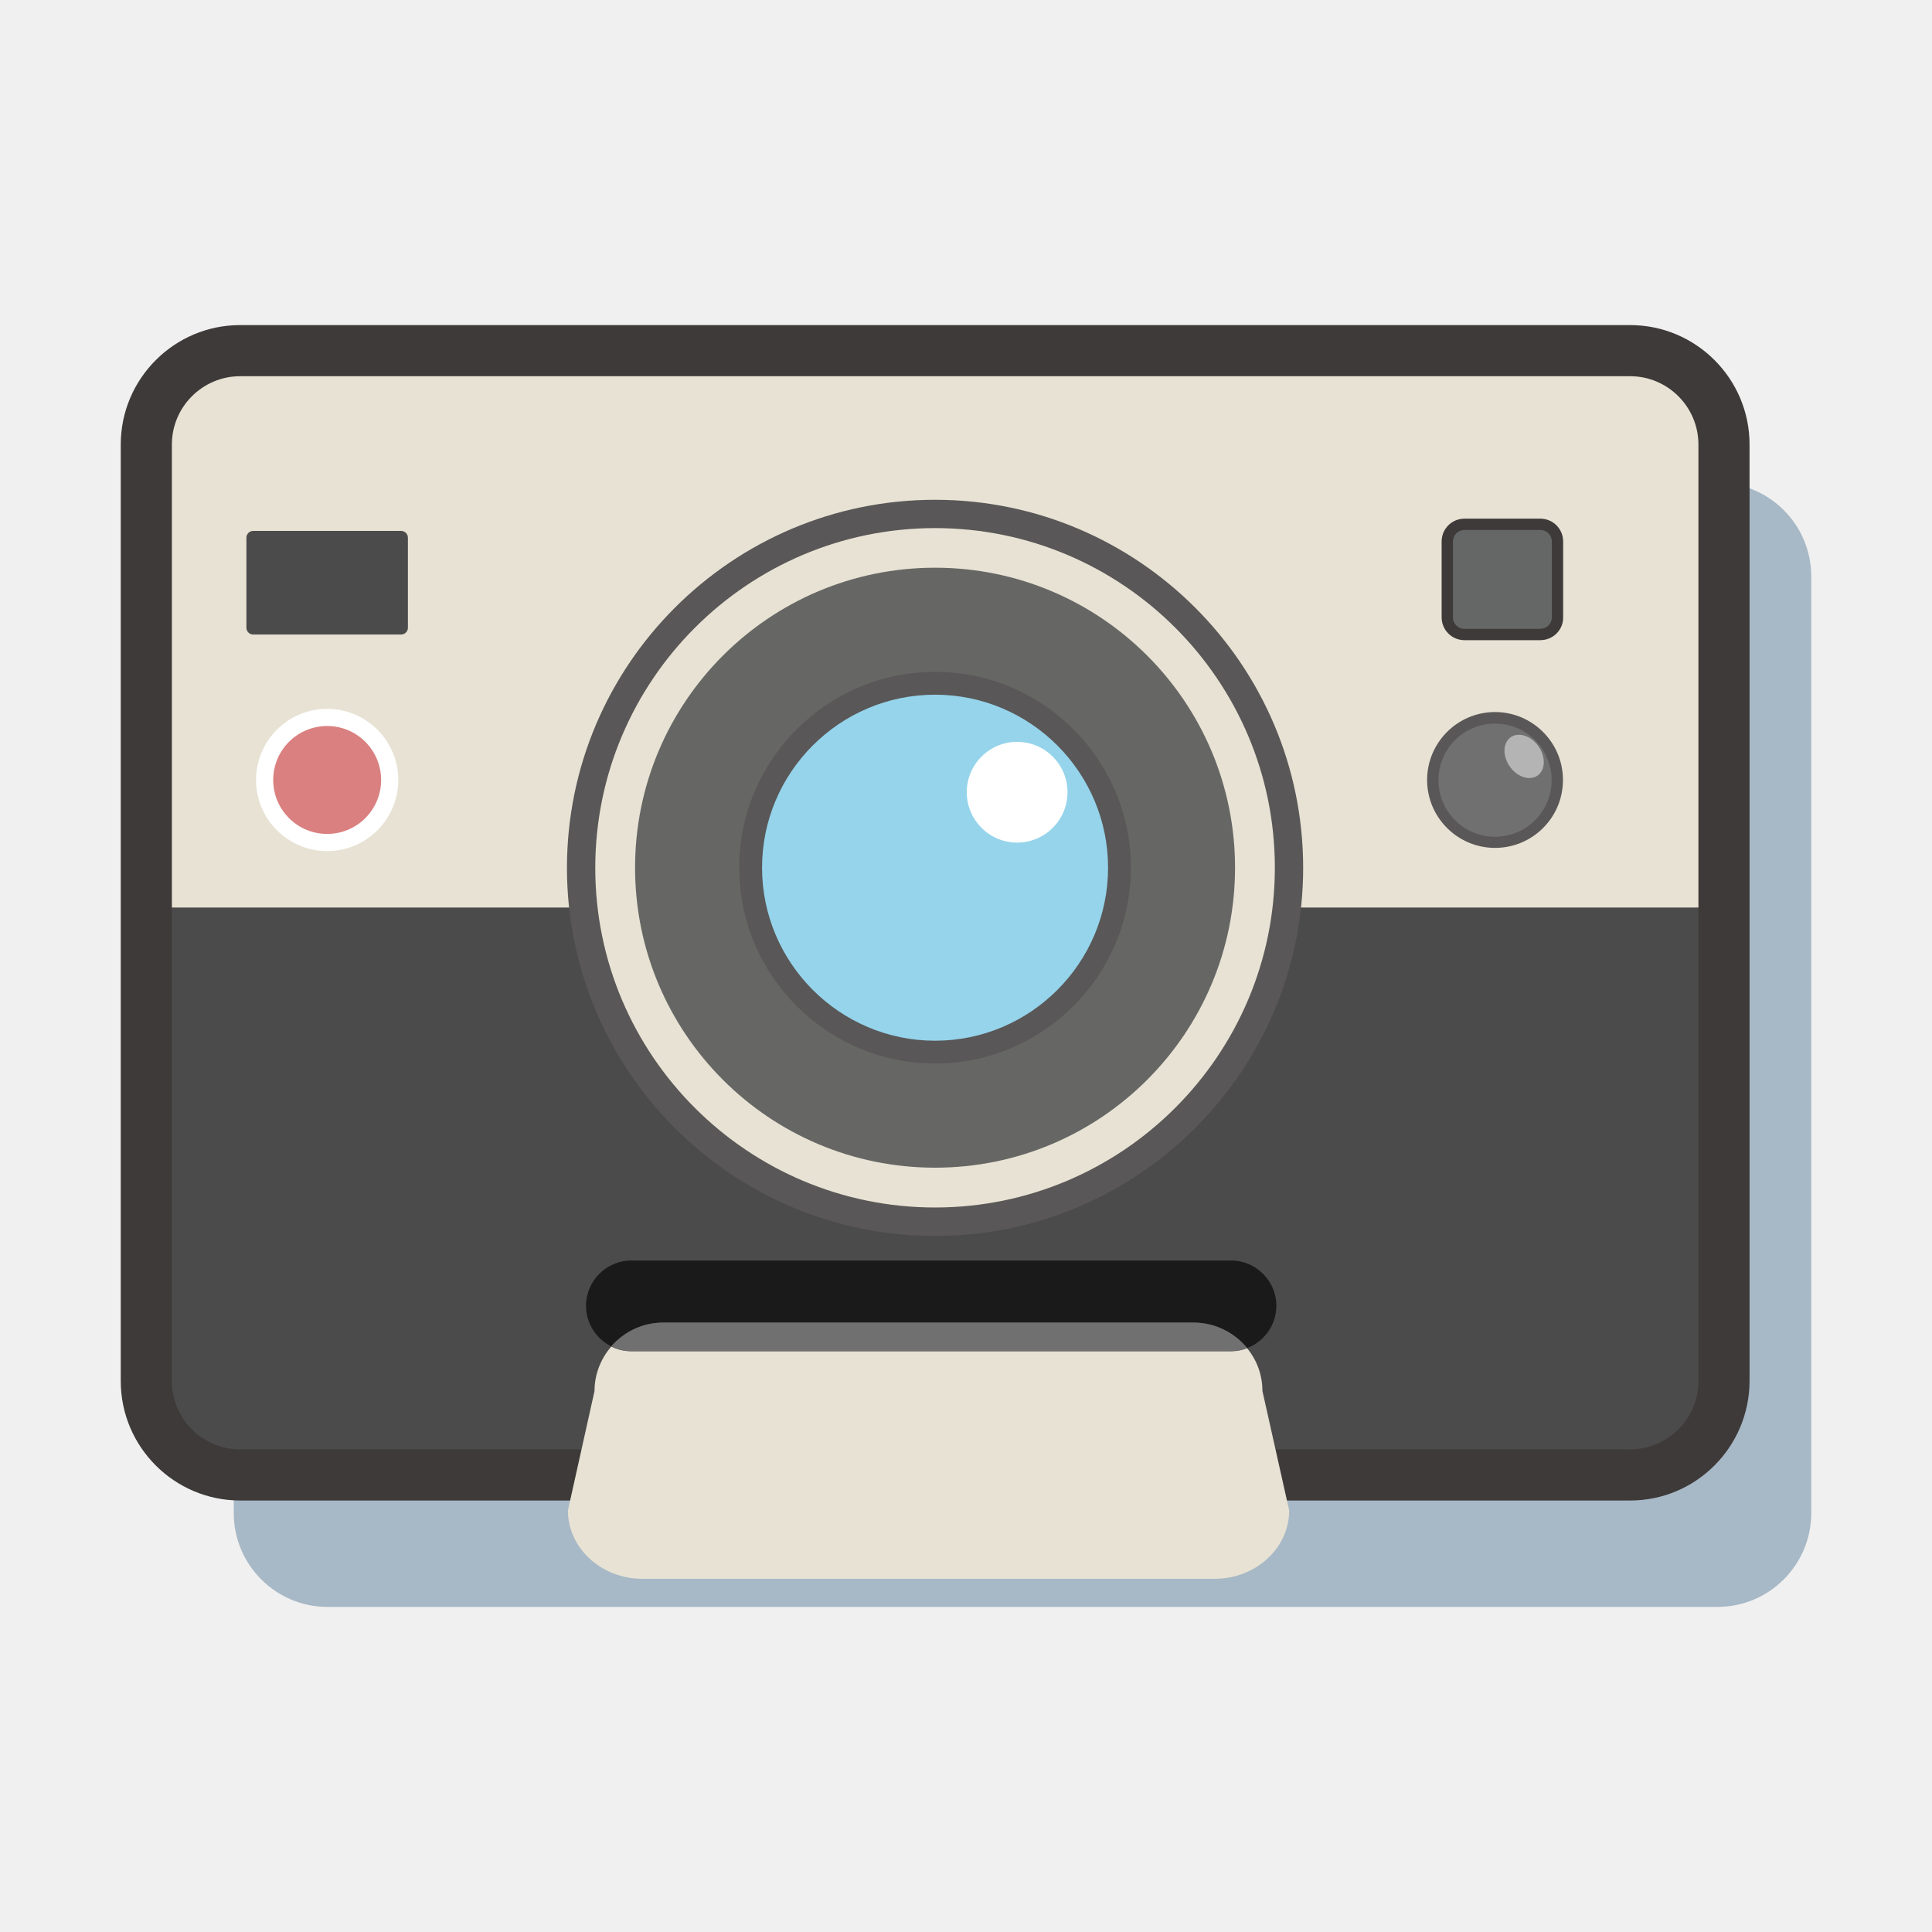
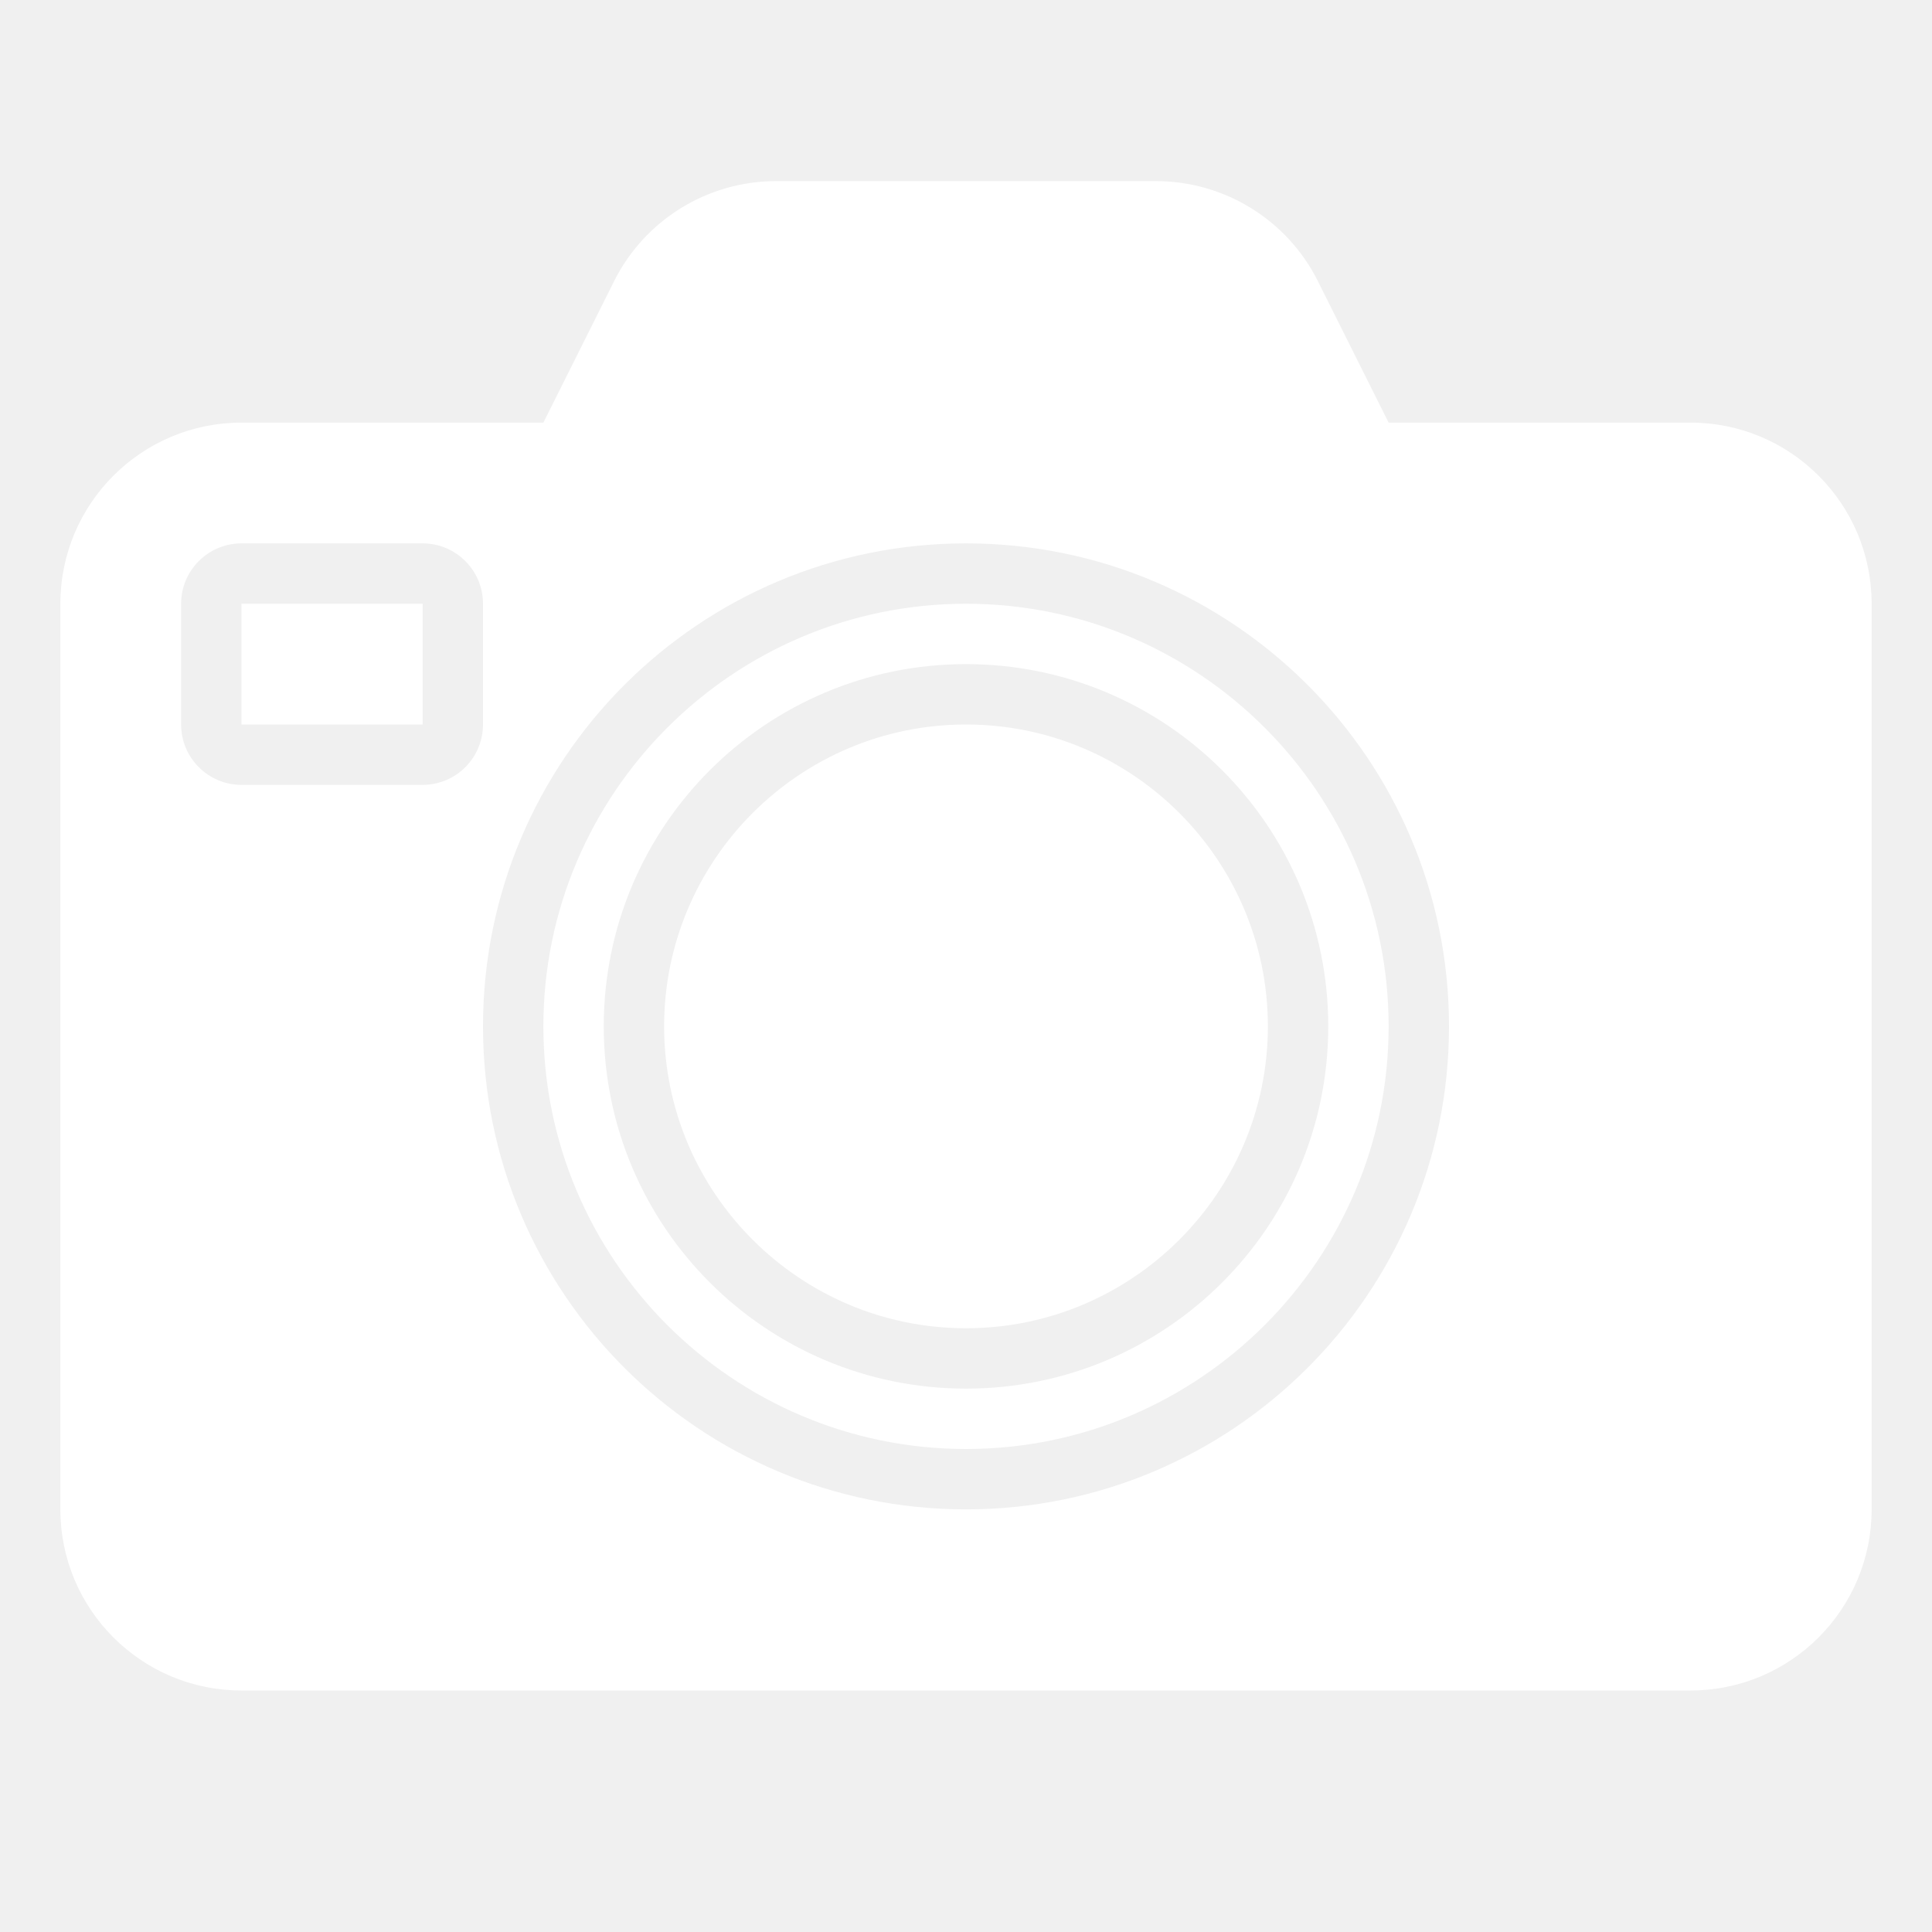
- <svg xmlns="http://www.w3.org/2000/svg" viewBox="0 0 1024 1024" class="icon" version="1.1" fill="#000000">
+ <svg xmlns="http://www.w3.org/2000/svg" version="1.1" id="Uploaded to svgrepo.com" viewBox="0 0 32 32" xml:space="preserve" fill="#000000">
  <g id="SVGRepo_bgCarrier" stroke-width="0" />
  <g id="SVGRepo_tracerCarrier" stroke-linecap="round" stroke-linejoin="round" />
  <g id="SVGRepo_iconCarrier">
-     <path d="M910.3 851.7H173.6c-27.4 0-49.7-22.3-49.7-49.7V305.5c0-27.4 22.3-49.7 49.7-49.7h736.7c27.4 0 49.7 22.3 49.7 49.7V802c0 27.4-22.3 49.7-49.7 49.7z" fill="#A7B8C6" />
-     <path d="M913.7 235.6c0-27.4-22.3-49.7-49.7-49.7H127.3c-27.4 0-49.7 22.3-49.7 49.7v326.8h836.1V235.6z" fill="#E7E2D3" />
-     <path d="M127.3 781.7H864c27.4 0 49.7-22.3 49.7-49.7V481H77.5v251c0 27.4 22.3 49.7 49.8 49.7z" fill="#4C4B4C" />
-     <path d="M864 795.3H127.3C92.4 795.3 64 766.9 64 732V235.6c0-34.9 28.4-63.3 63.3-63.3H864c34.9 0 63.3 28.4 63.3 63.3V732c-0.1 34.9-28.4 63.3-63.3 63.3zM127.3 199.4c-19.9 0-36.2 16.2-36.2 36.2V732c0 19.9 16.2 36.2 36.2 36.2H864c19.9 0 36.2-16.2 36.2-36.2V235.6c0-19.9-16.2-36.2-36.2-36.2H127.3z" fill="#3E3A39" />
-     <path d="M495.6 459.9m-187.6 0a187.6 187.6 0 1 0 375.2 0 187.6 187.6 0 1 0-375.2 0Z" fill="#E7E2D3" />
-     <path d="M495.6 655.1c-107.6 0-195.1-87.5-195.1-195.1S388 264.9 495.6 264.9 690.7 352.4 690.7 460c0 107.5-87.5 195.1-195.1 195.1z m0-375.2c-99.3 0-180.1 80.8-180.1 180.1s80.8 180 180.1 180 180.1-80.8 180.1-180.1-80.8-180-180.1-180z" fill="#595757" />
-     <path d="M495.6 459.9m-159 0a159 159 0 1 0 318 0 159 159 0 1 0-318 0Z" fill="#666765" />
-     <path d="M495.6 459.9m-97.8 0a97.8 97.8 0 1 0 195.6 0 97.8 97.8 0 1 0-195.6 0Z" fill="#95D4EB" />
-     <path d="M495.6 563.7c-57.2 0-103.8-46.6-103.8-103.8s46.6-103.8 103.8-103.8c57.2 0 103.8 46.6 103.8 103.8s-46.6 103.8-103.8 103.8z m0-195.5c-50.6 0-91.7 41.2-91.7 91.7s41.2 91.7 91.7 91.7c50.6 0 91.7-41.2 91.7-91.7s-41.1-91.7-91.7-91.7z" fill="#595757" />
-     <path d="M539.1 419.9m-26.7 0a26.7 26.7 0 1 0 53.4 0 26.7 26.7 0 1 0-53.4 0Z" fill="#FFFFFF" />
-     <path d="M351.5 701h281.1c11.4 0 21.7 5.3 28.4 13.5 9-3.4 15.5-12.2 15.5-22.4 0-13.2-10.8-24-24-24H334.6c-13.2 0-24 10.8-24 24 0 9.4 5.5 17.5 13.3 21.5 6.8-7.7 16.6-12.6 27.6-12.6z" fill="#1A1A1A" />
-     <path d="M669.1 737.2c0-8.6-3-16.4-8.1-22.6-2.6 1-5.5 1.6-8.5 1.6H334.6c-3.8 0-7.4-0.9-10.6-2.5-5.5 6.3-8.9 14.6-8.9 23.6L301 800.6c0 19.9 17.7 36.2 39.4 36.2h303.5c21.7 0 39.4-16.3 39.4-36.2l-14.2-63.4z" fill="#E7E2D3" />
-     <path d="M652.5 716.1c3 0 5.8-0.6 8.5-1.6-6.7-8.2-16.9-13.5-28.4-13.5H351.5c-11 0-20.8 4.9-27.5 12.6 3.2 1.6 6.8 2.5 10.6 2.5h317.9z" fill="#717071" />
-     <path d="M792.4 413.5m-33 0a33 33 0 1 0 66 0 33 33 0 1 0-66 0Z" fill="#717071" />
-     <path d="M792.4 449.4c-19.8 0-36-16.1-36-36 0-19.8 16.1-36 36-36 19.8 0 36 16.1 36 36s-16.1 36-36 36z m0-65.9c-16.5 0-30 13.4-30 30 0 16.5 13.4 30 30 30s30-13.4 30-30-13.5-30-30-30z" fill="#595757" />
-     <path d="M800.194 406.234a12.4 9.3 55.105 1 0 15.256-10.641 12.4 9.3 55.105 1 0-15.256 10.641Z" fill="#B4B4B5" />
-     <path d="M173.4 413.5m-33.1 0a33.1 33.1 0 1 0 66.2 0 33.1 33.1 0 1 0-66.2 0Z" fill="#DA8080" />
-     <path d="M173.4 451.1c-20.8 0-37.7-16.9-37.7-37.7s16.9-37.7 37.7-37.7 37.7 16.9 37.7 37.7-16.9 37.7-37.7 37.7z m0-66.3c-15.8 0-28.6 12.8-28.6 28.6s12.8 28.6 28.6 28.6 28.6-12.8 28.6-28.6-12.8-28.6-28.6-28.6z" fill="#FFFFFF" />
-     <path d="M212.6 336.3h-78.4c-2 0-3.6-1.6-3.6-3.6V285c0-2 1.6-3.6 3.6-3.6h78.4c2 0 3.6 1.6 3.6 3.6v47.7c0 2-1.6 3.6-3.6 3.6z" fill="#4C4B4C" />
-     <path d="M822.5 336.3h-52.4c-1.7 0-3-1.4-3-3v-52.4c0-1.7 1.4-3 3-3h52.4c1.7 0 3 1.4 3 3v52.4c0 1.6-1.3 3-3 3z" fill="#656767" />
-     <path d="M816.4 339.3h-40.2c-6.7 0-12.1-5.4-12.1-12.1V287c0-6.7 5.4-12.1 12.1-12.1h40.2c6.7 0 12.1 5.4 12.1 12.1v40.2c0.1 6.7-5.4 12.1-12.1 12.1z m-40.2-58.4c-3.4 0-6.1 2.7-6.1 6.1v40.2c0 3.4 2.7 6.1 6.1 6.1h40.2c3.4 0 6.1-2.7 6.1-6.1V287c0-3.4-2.7-6.1-6.1-6.1h-40.2z" fill="#3E3A39" />
+     <style type="text/css"> .stone_een{fill:#ffffff;} .st0{fill:#ffffff;} </style>
+     <path class="stone_een" d="M21,17c0,2.757-2.243,5-5,5s-5-2.243-5-5s2.243-5,5-5S21,14.243,21,17z M4,12h3v-2H4V12z M23,17 c0,3.86-3.14,7-7,7s-7-3.14-7-7s3.14-7,7-7S23,13.14,23,17z M22,17c0-3.314-2.686-6-6-6s-6,2.686-6,6s2.686,6,6,6S22,20.314,22,17z M31,10v15c0,1.657-1.343,3-3,3H4c-1.657,0-3-1.343-3-3V10c0-1.657,1.343-3,3-3h5l1.171-2.342C10.679,3.642,11.718,3,12.854,3h6.292 c1.136,0,2.175,0.642,2.683,1.658L23,7h5C29.657,7,31,8.343,31,10z M8,12v-2c0-0.552-0.448-1-1-1H4c-0.552,0-1,0.448-1,1v2 c0,0.552,0.448,1,1,1h3C7.552,13,8,12.552,8,12z M24,17c0-4.418-3.582-8-8-8s-8,3.582-8,8s3.582,8,8,8S24,21.418,24,17z" />
  </g>
</svg>
